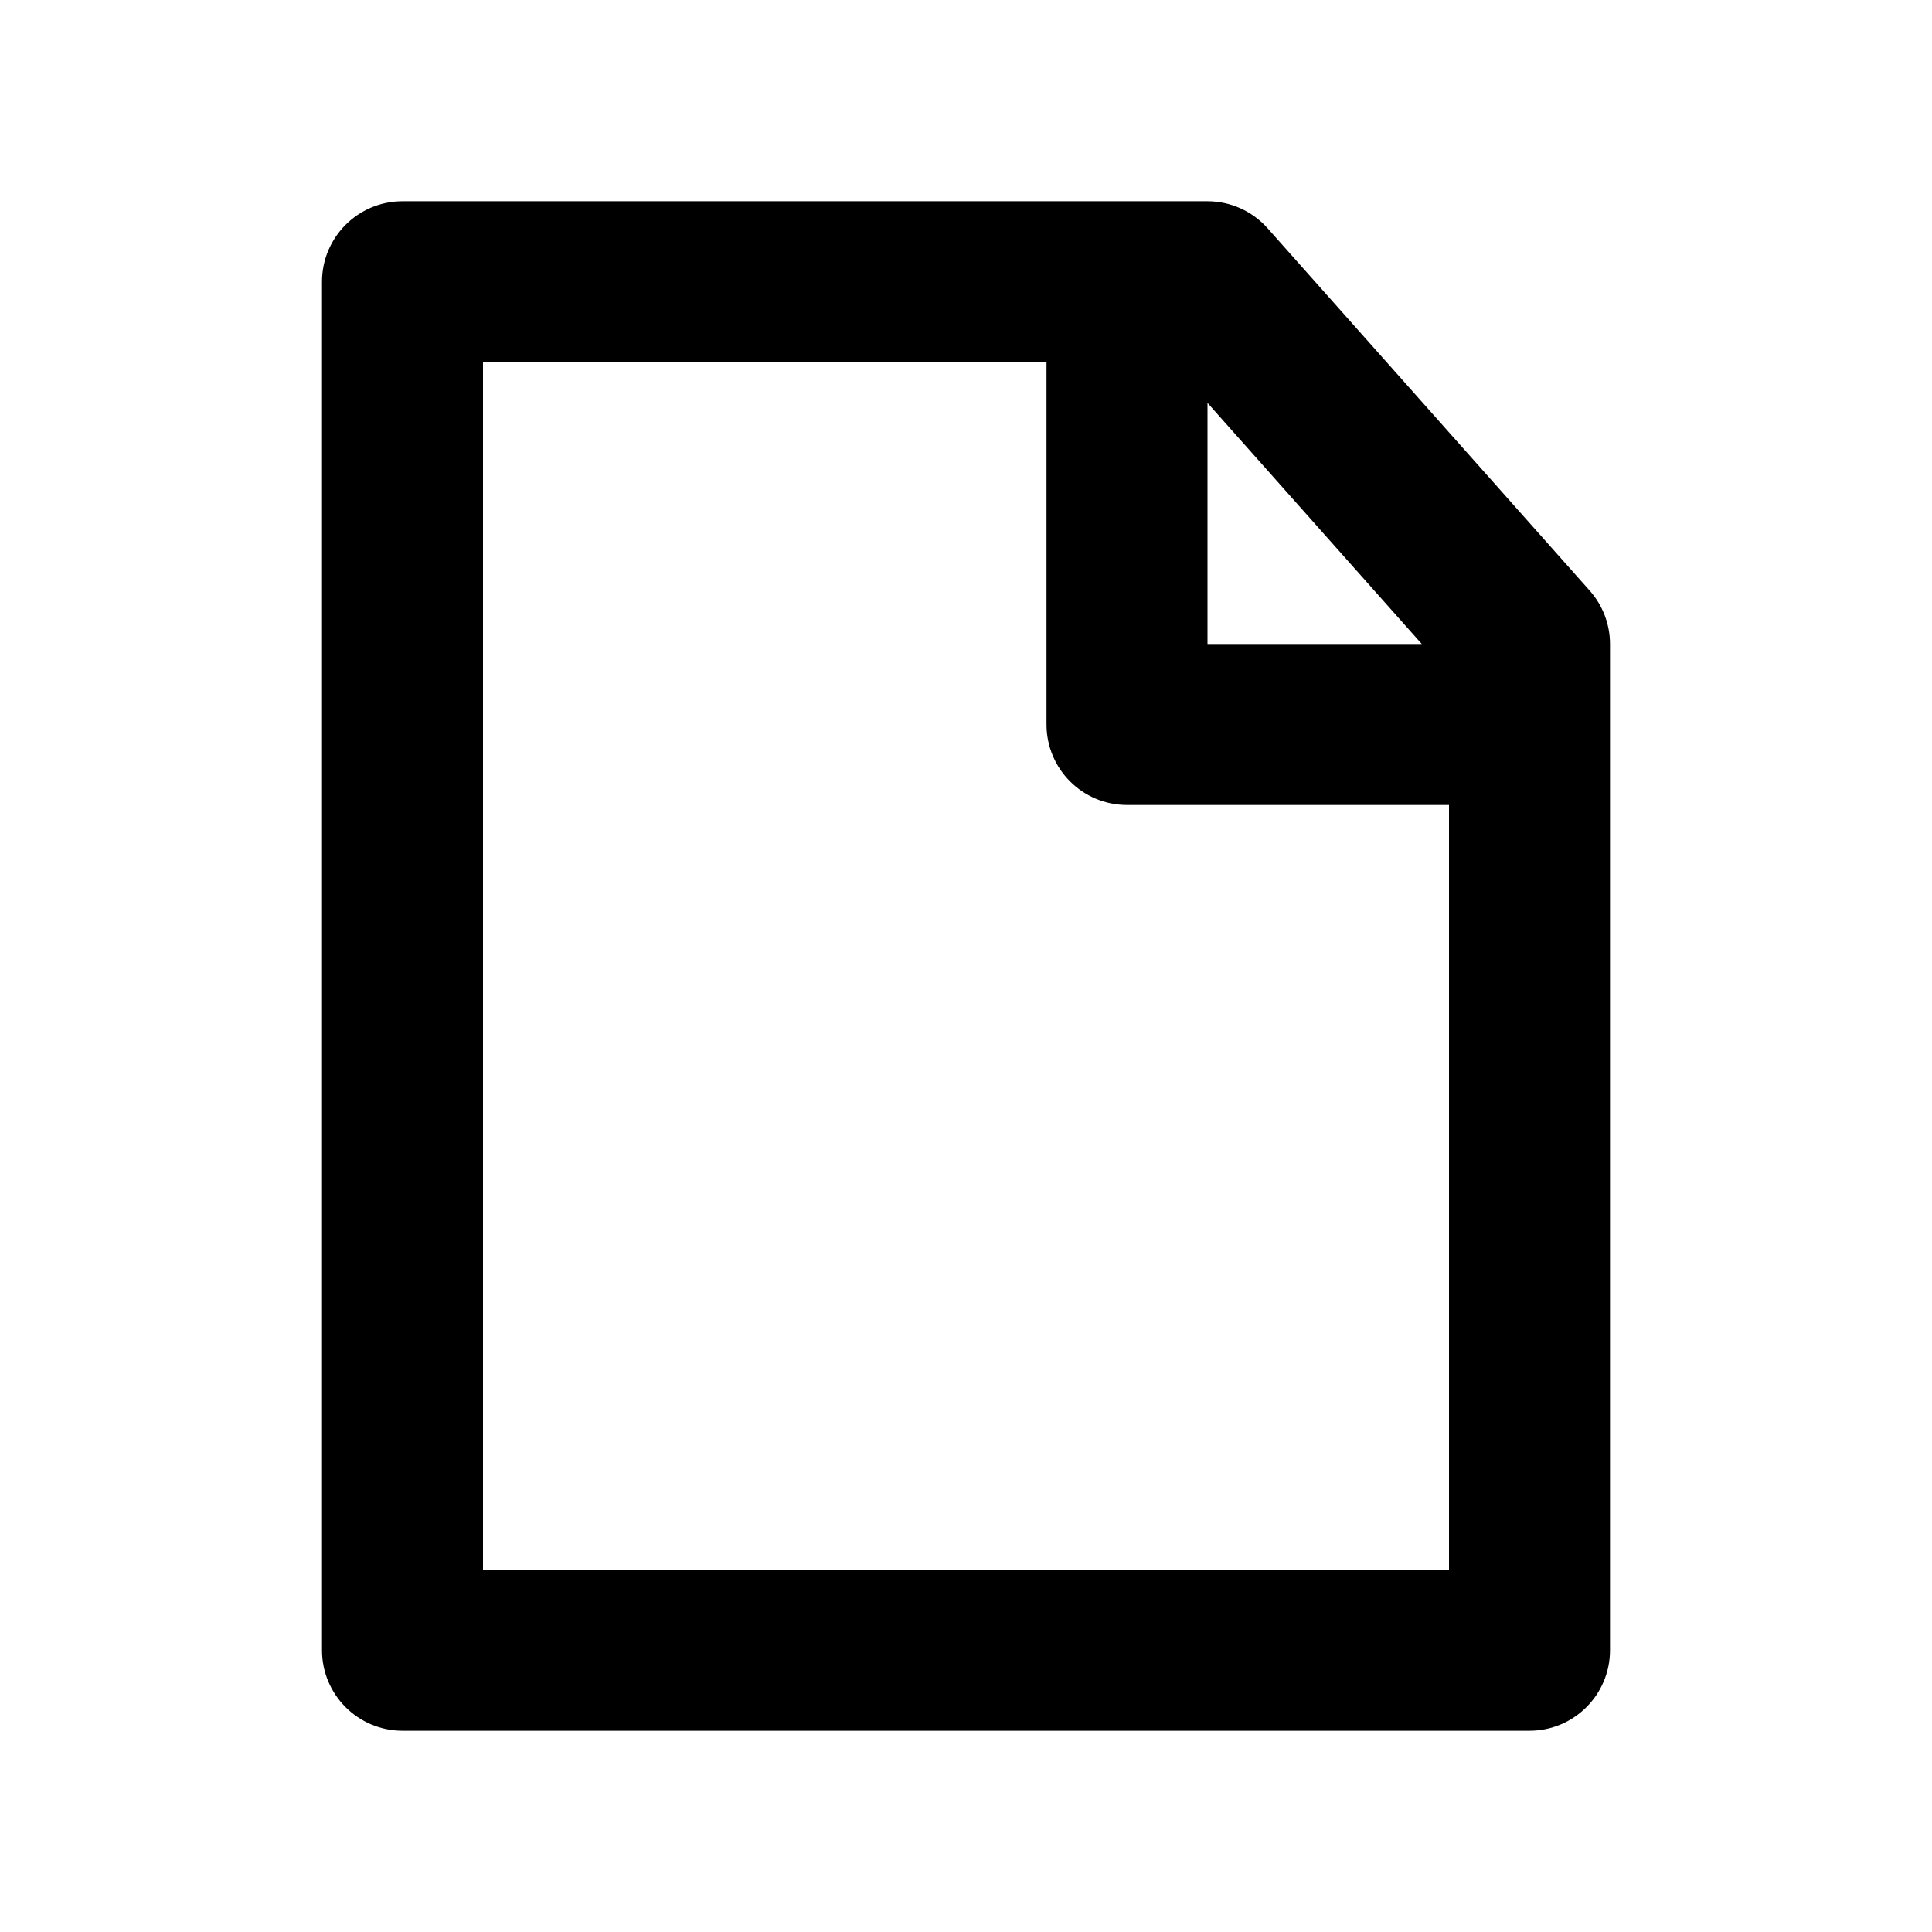
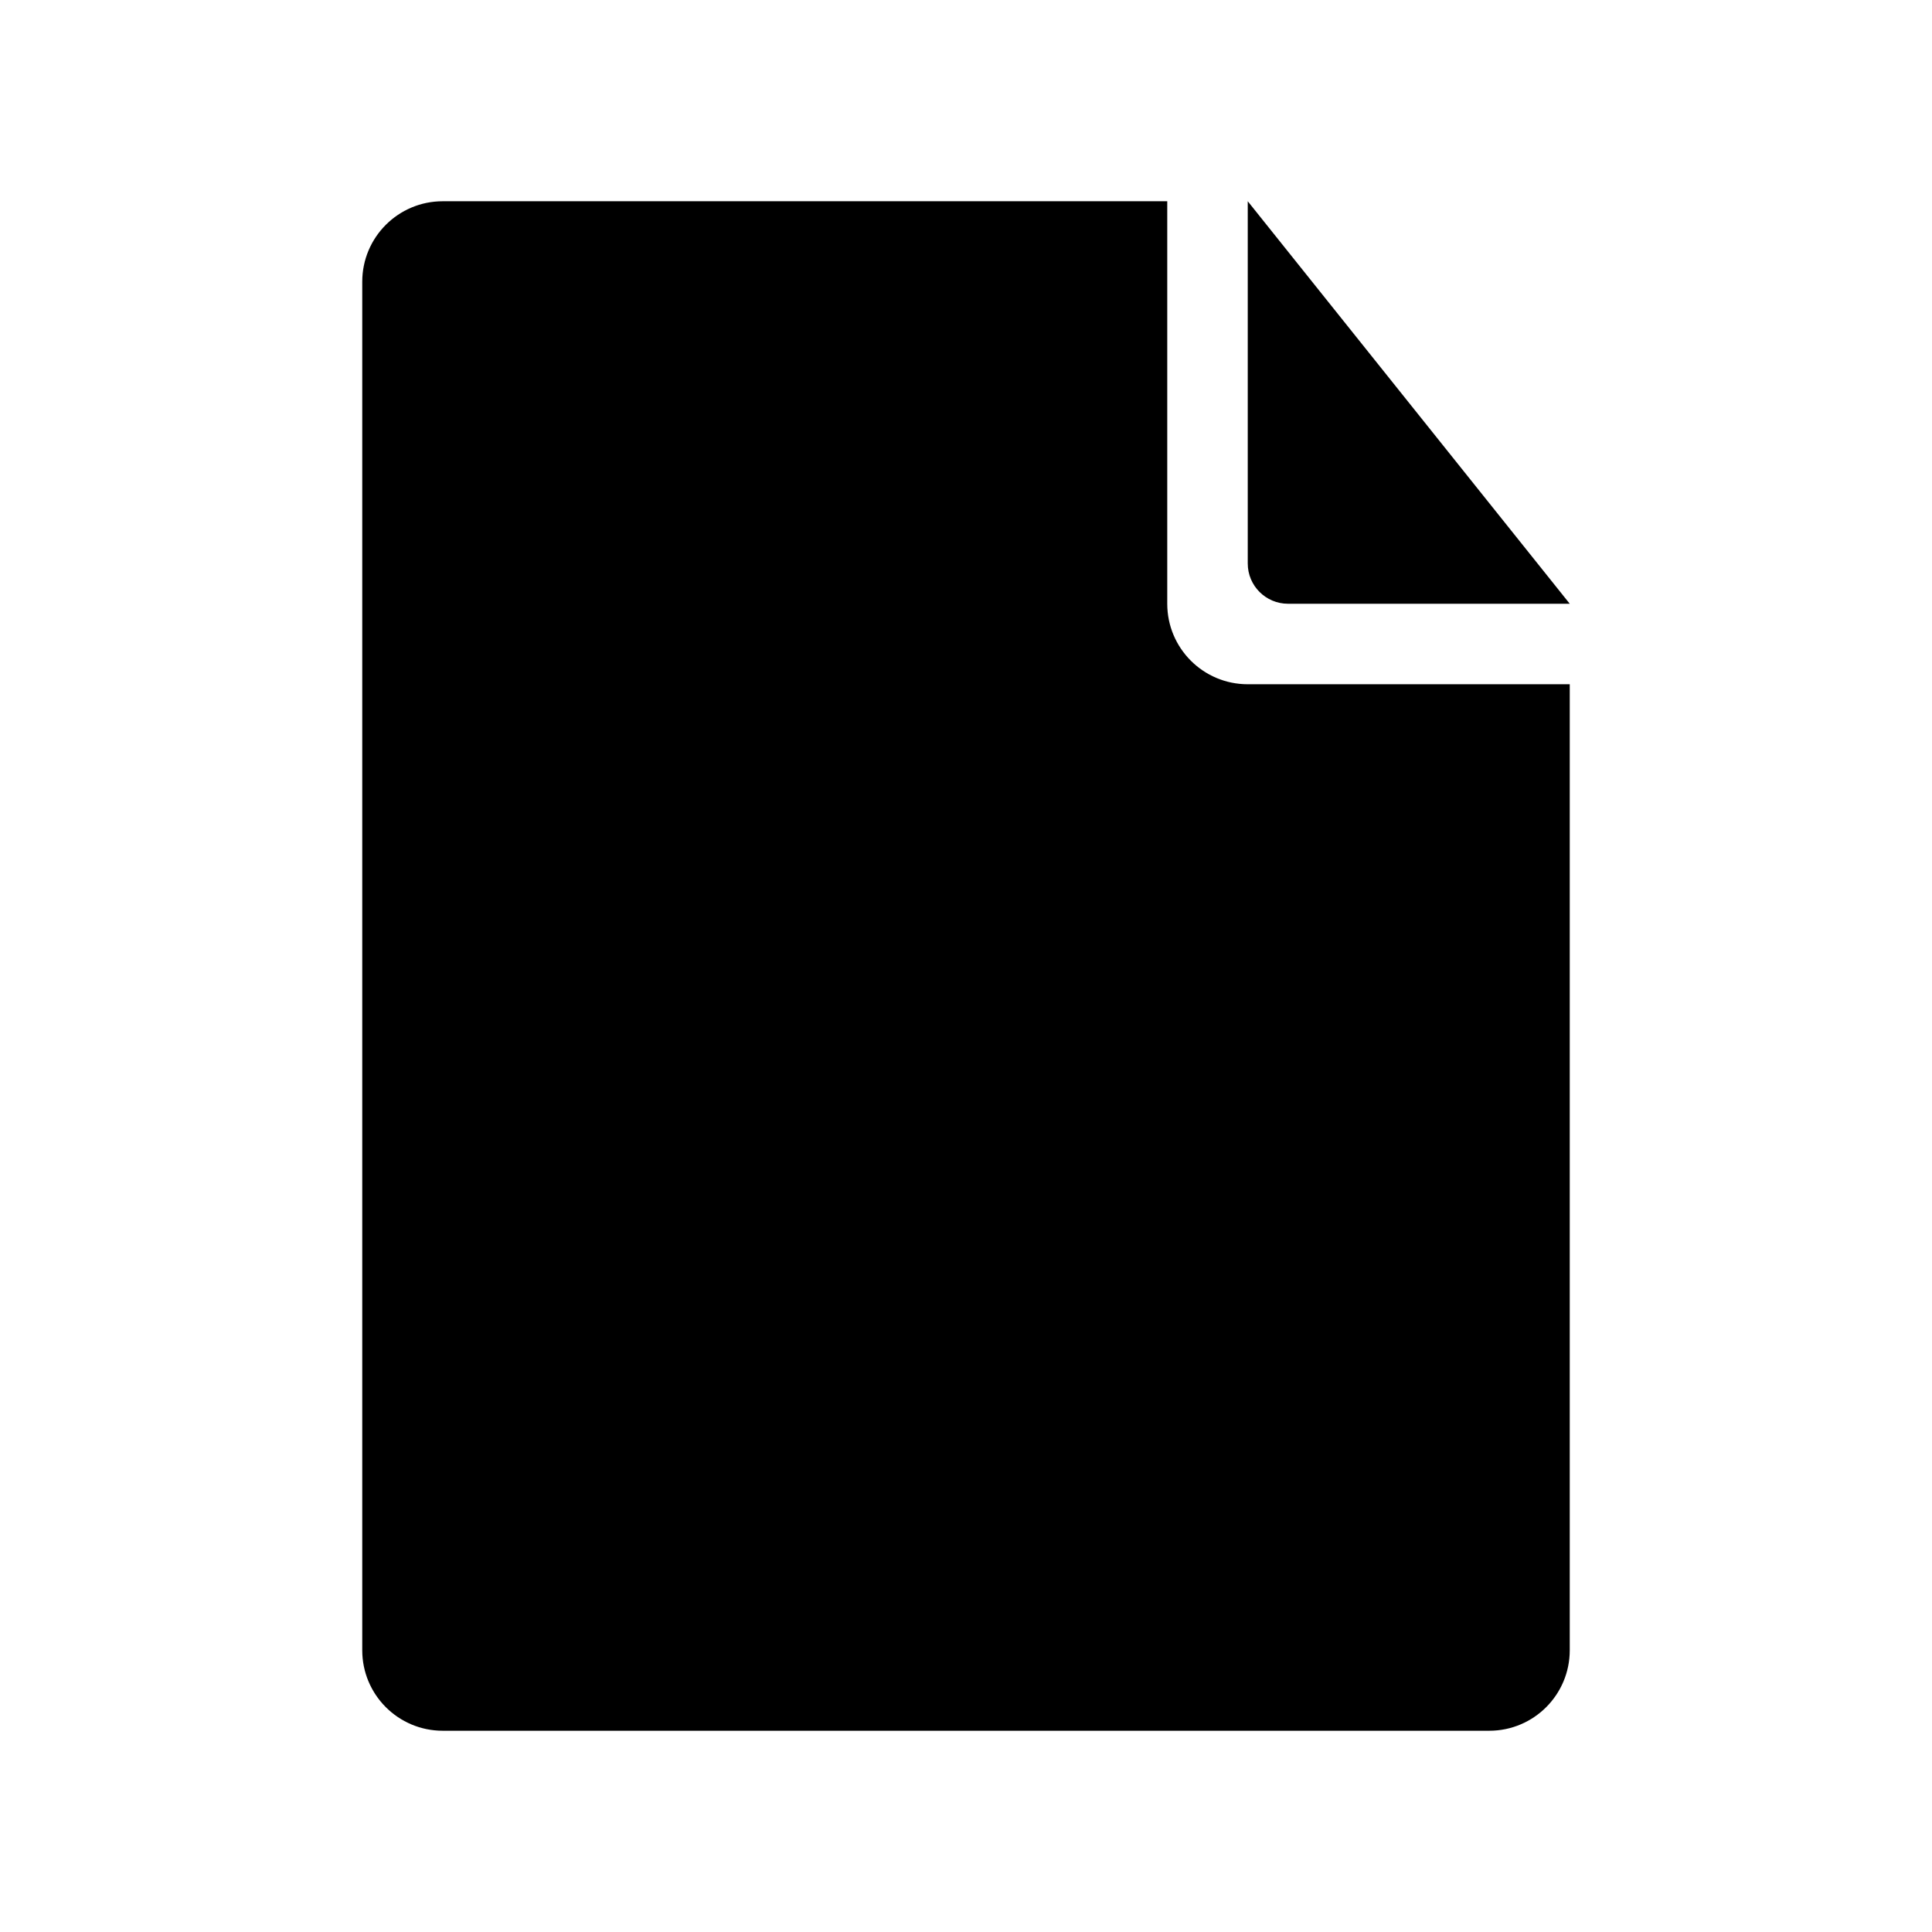
<svg xmlns="http://www.w3.org/2000/svg" xml:space="preserve" height="48" width="48" version="1.1" y="0px" x="0px" viewBox="0 0 48 48">
-   <path style="color-rendering:auto;text-decoration-color:#000000;color:#000000;isolation:auto;mix-blend-mode:normal;fill-rule:evenodd;shape-rendering:auto;solid-color:#000000;block-progression:tb;text-decoration-line:none;image-rendering:auto;white-space:normal;text-indent:0;text-transform:none;text-decoration-style:solid;fill:#000000" d="m10 5a2 2 0 0 0 -2 2v34a2 2 0 0 0 2 2h28a2 2 0 0 0 2 -2v-25a2 2 0 0 0 -0.506 -1.328l-8-9a2 2 0 0 0 -1.494 -0.672h-20zm2 4h14v9a2 2 0 0 0 2 2h8v19h-24v-30zm18 1.01l5.324 5.99h-5.324v-5.99z" />
+   <path style="color-rendering:auto;text-decoration-color:#000000;color:#000000;isolation:auto;mix-blend-mode:normal;fill-rule:evenodd;shape-rendering:auto;solid-color:#000000;block-progression:tb;text-decoration-line:none;image-rendering:auto;white-space:normal;text-indent:0;text-transform:none;text-decoration-style:solid;fill:#000000" d="m11 5c-1.105 0-2 0.895-2 2v34c0 1.105 0.895 2 2 2h26c1.105-0 2-0.895 2-2v-24h-8c-1.105-0-2-0.895-2-2v-10h-18zm20 0v9c0 0.552 0.448 1 1 1h7l-8-10z" />
</svg>
